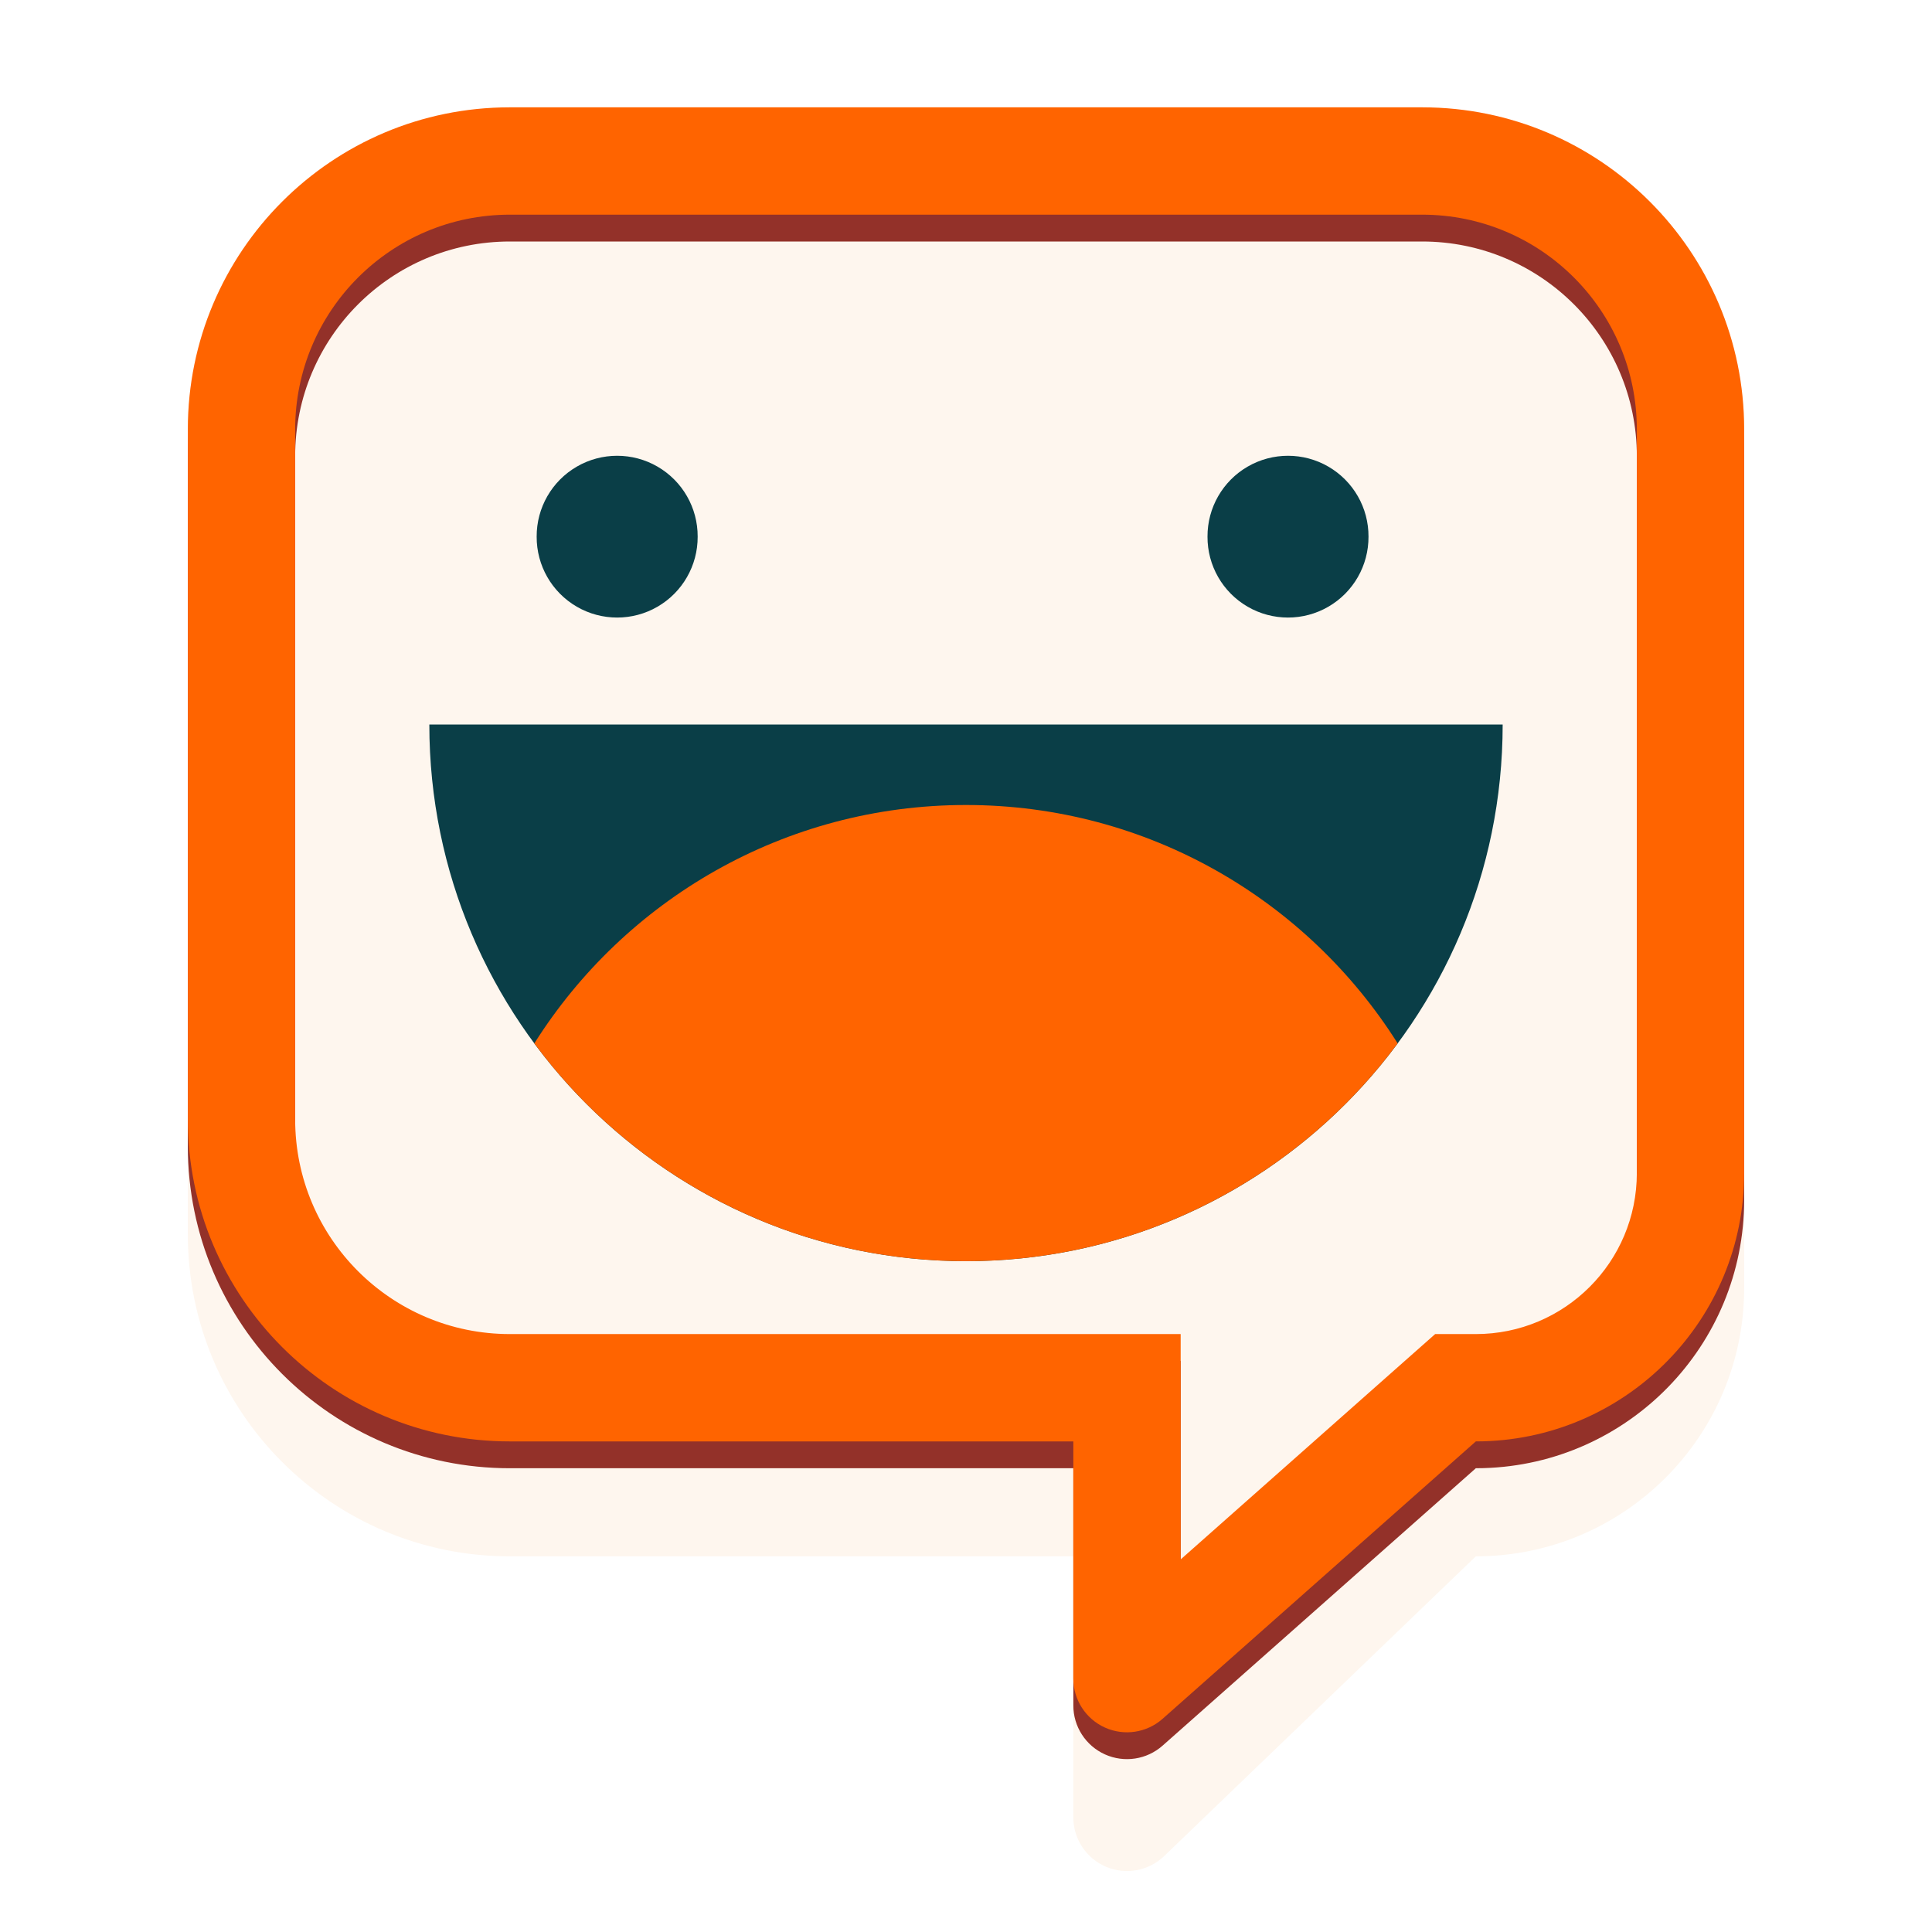
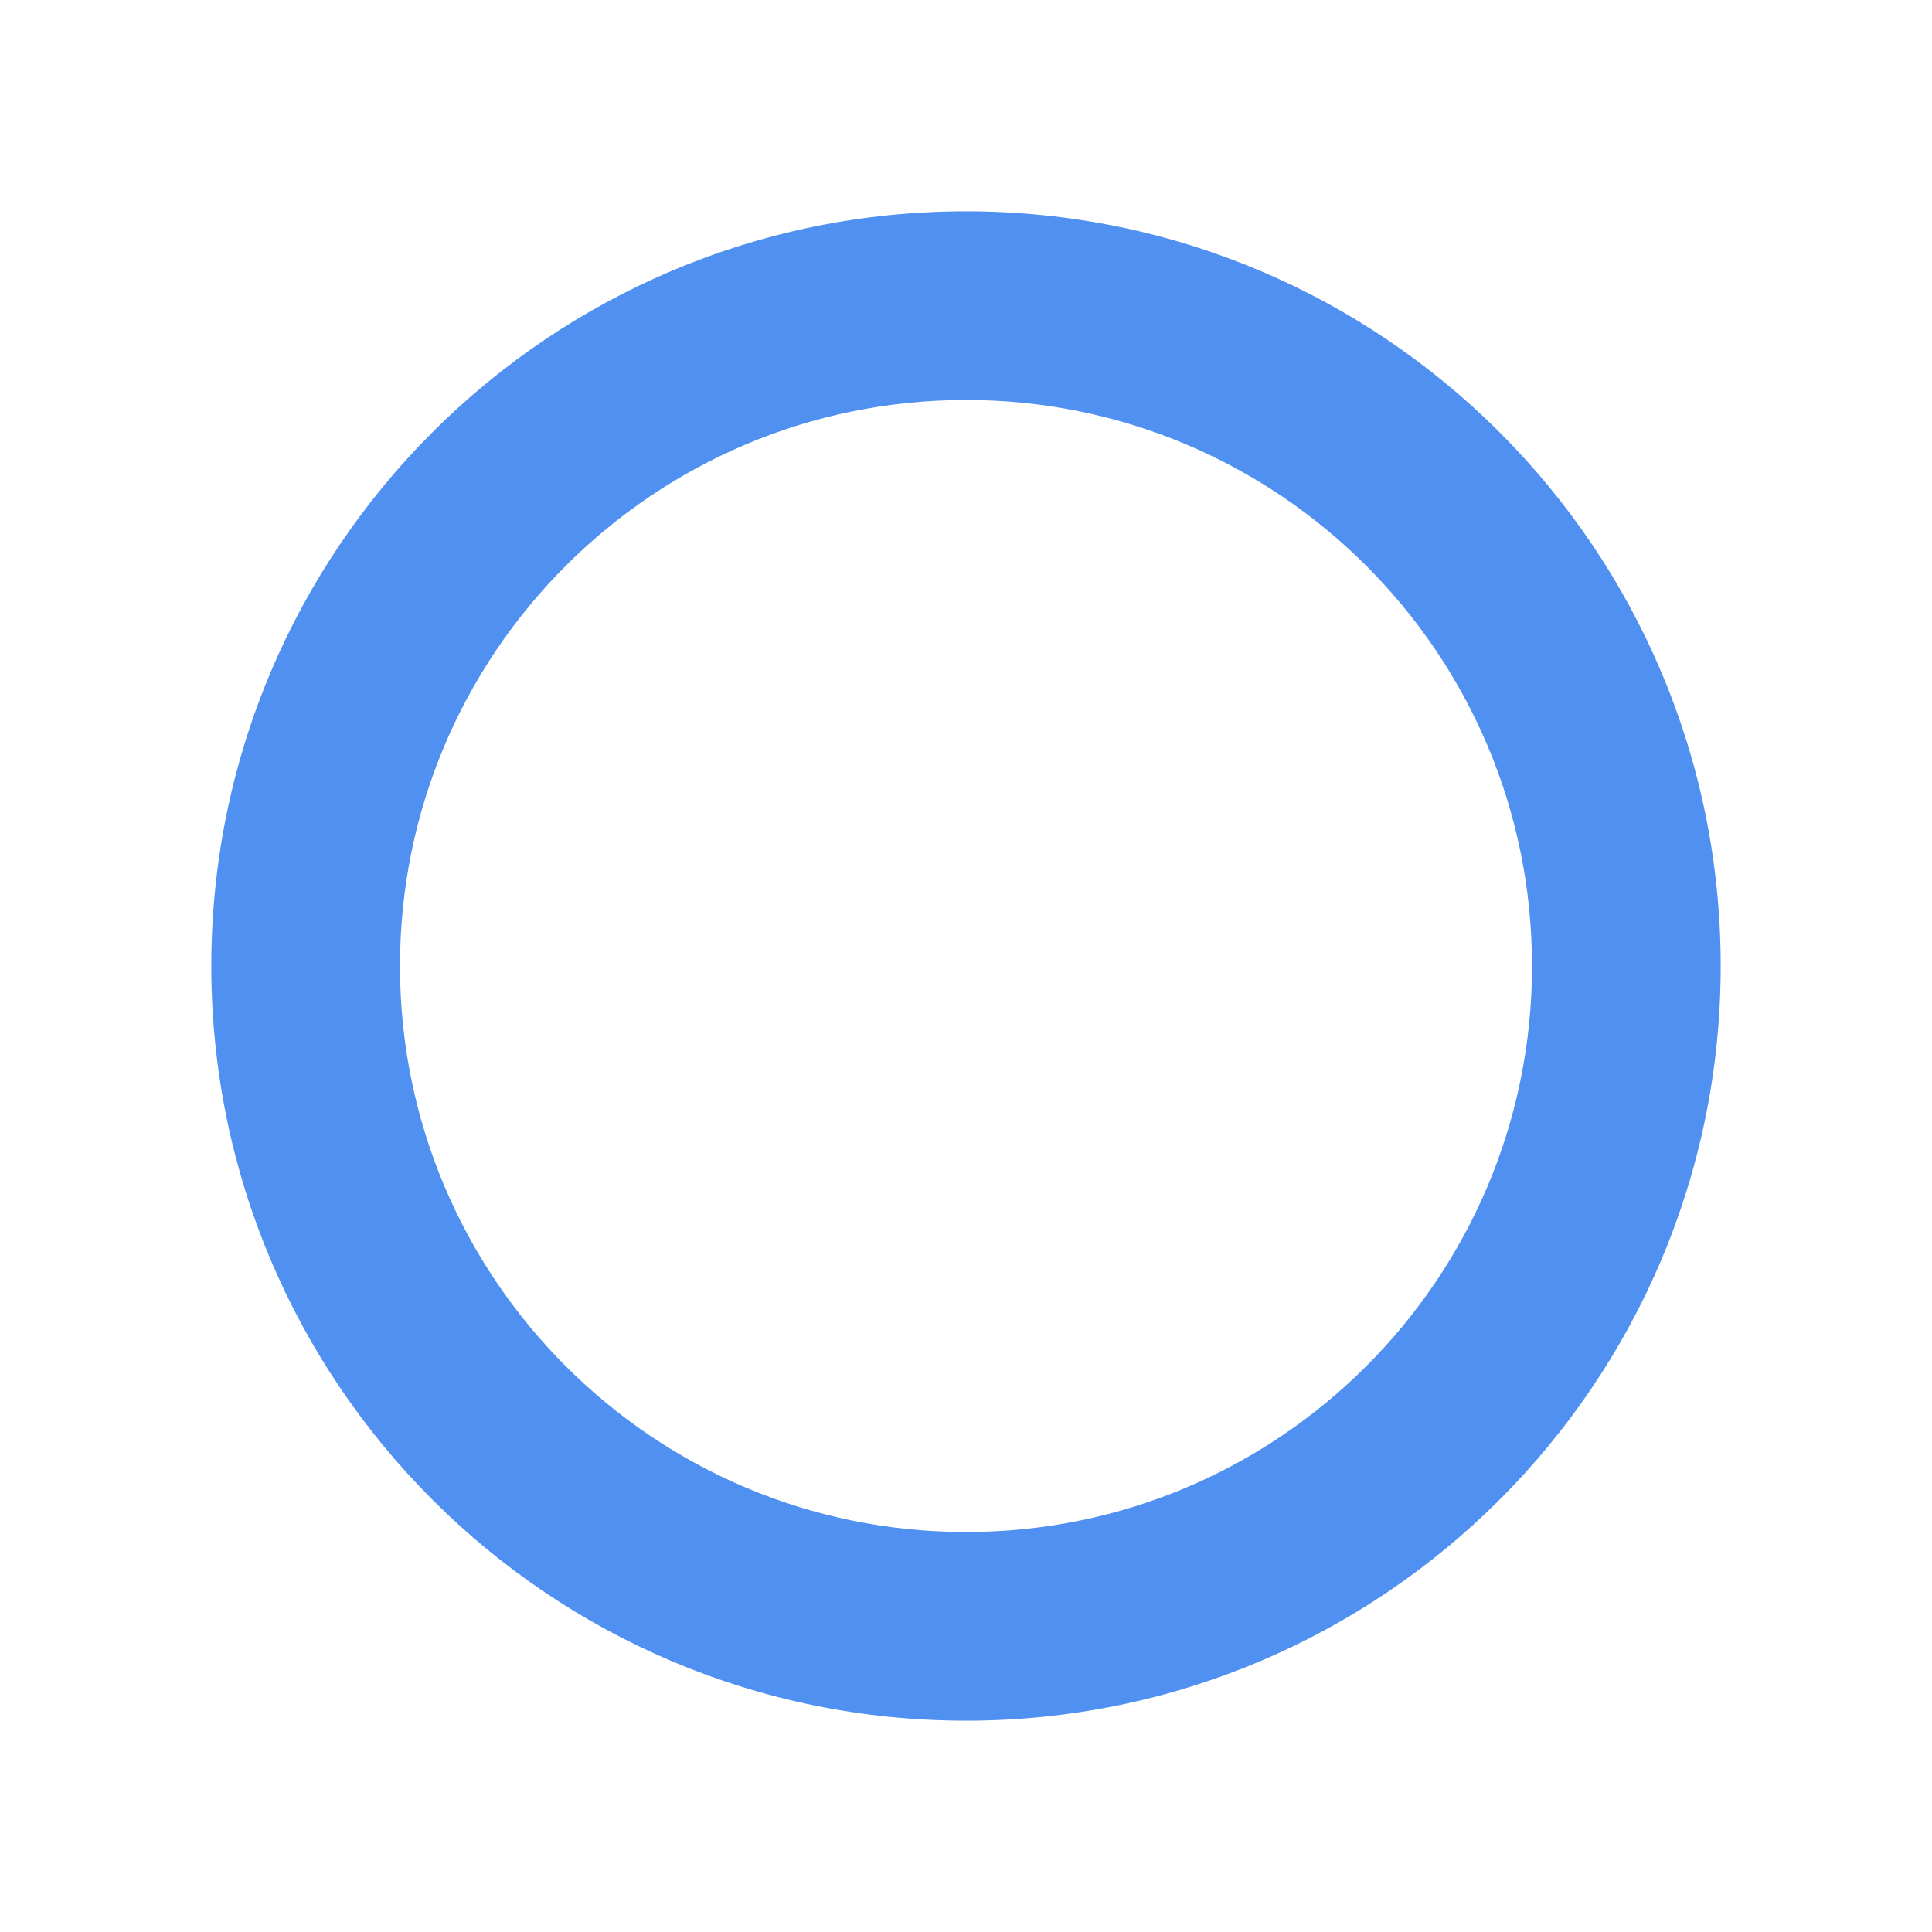
- <svg xmlns="http://www.w3.org/2000/svg" t="1753156173852" class="icon" viewBox="0 0 1024 1024" version="1.1" p-id="7642" width="200" height="200">
-   <path d="M270.222 56.889h483.556c94.251 0 170.667 76.416 170.667 170.667v455.111c0 78.549-63.673 142.222-142.222 142.222L617.045 983.751A28.444 28.444 0 0 1 568.889 963.271V824.889H270.222c-94.251 0-170.667-76.416-170.667-170.667V227.556C99.556 133.305 175.972 56.889 270.222 56.889z" fill="#FEF6EE" p-id="7643" />
-   <path d="M753.778 71.111c94.251 0 170.667 76.416 170.667 170.667v394.197c0 77.227-61.54 140.06-138.24 142.165l-3.982 0.057-166.03 147.029A28.444 28.444 0 0 1 568.889 903.922v-125.724H270.222c-94.251 0-170.667-76.402-170.667-170.667V241.778c0-94.251 76.416-170.667 170.667-170.667h483.556z m0 56.889H270.222a113.778 113.778 0 0 0-113.778 113.778v365.753a113.778 113.778 0 0 0 113.778 113.778h355.556v119.438l118.727-105.145 16.156-14.293H782.222a85.333 85.333 0 0 0 85.333-85.333V241.778a113.778 113.778 0 0 0-113.778-113.778z" fill="#933129" p-id="7644" />
-   <path d="M327.111 284.444m-42.667 0a42.667 42.667 0 1 0 85.333 0 42.667 42.667 0 1 0-85.333 0Z" fill="#0A3E47" p-id="7645" />
-   <path d="M796.444 384c0 157.099-127.346 284.444-284.444 284.444s-284.444-127.346-284.444-284.444z" fill="#0A3E47" p-id="7646" />
-   <path d="M512 426.667c96.37 0 180.949 50.446 228.793 126.364C688.981 623.047 605.796 668.444 512 668.444c-93.796 0-176.981-45.397-228.807-115.413C331.051 477.099 415.644 426.667 512 426.667z" fill="#FF6400" p-id="7647" />
-   <path d="M682.667 284.444m-42.667 0a42.667 42.667 0 1 0 85.333 0 42.667 42.667 0 1 0-85.333 0Z" fill="#0A3E47" p-id="7648" />
-   <path d="M753.778 56.889c94.251 0 170.667 76.416 170.667 170.667v394.197c0 77.227-61.54 140.06-138.24 142.165l-3.982 0.057-166.03 147.029A28.444 28.444 0 0 1 568.889 889.7v-125.724H270.222c-94.251 0-170.667-76.402-170.667-170.667V227.556C99.556 133.305 175.972 56.889 270.222 56.889h483.556z m0 56.889H270.222a113.778 113.778 0 0 0-113.778 113.778v365.753a113.778 113.778 0 0 0 113.778 113.778h355.556v119.438l118.727-105.145 16.156-14.293H782.222a85.333 85.333 0 0 0 85.333-85.333V227.556a113.778 113.778 0 0 0-113.778-113.778z" fill="#FF6400" p-id="7649" />
+ <svg xmlns="http://www.w3.org/2000/svg" t="1753609030356" class="icon" viewBox="0 0 1024 1024" version="1.1" p-id="8825" width="200" height="200">
+   <path d="M512 912c220.914 0 400-179.086 400-400S732.914 112 512 112 112 291.086 112 512s179.086 400 400 400z m0-100c-165.685 0-300-134.315-300-300s134.315-300 300-300 300 134.315 300 300-134.315 300-300 300z" fill="#5090F1" p-id="8826" />
</svg>
